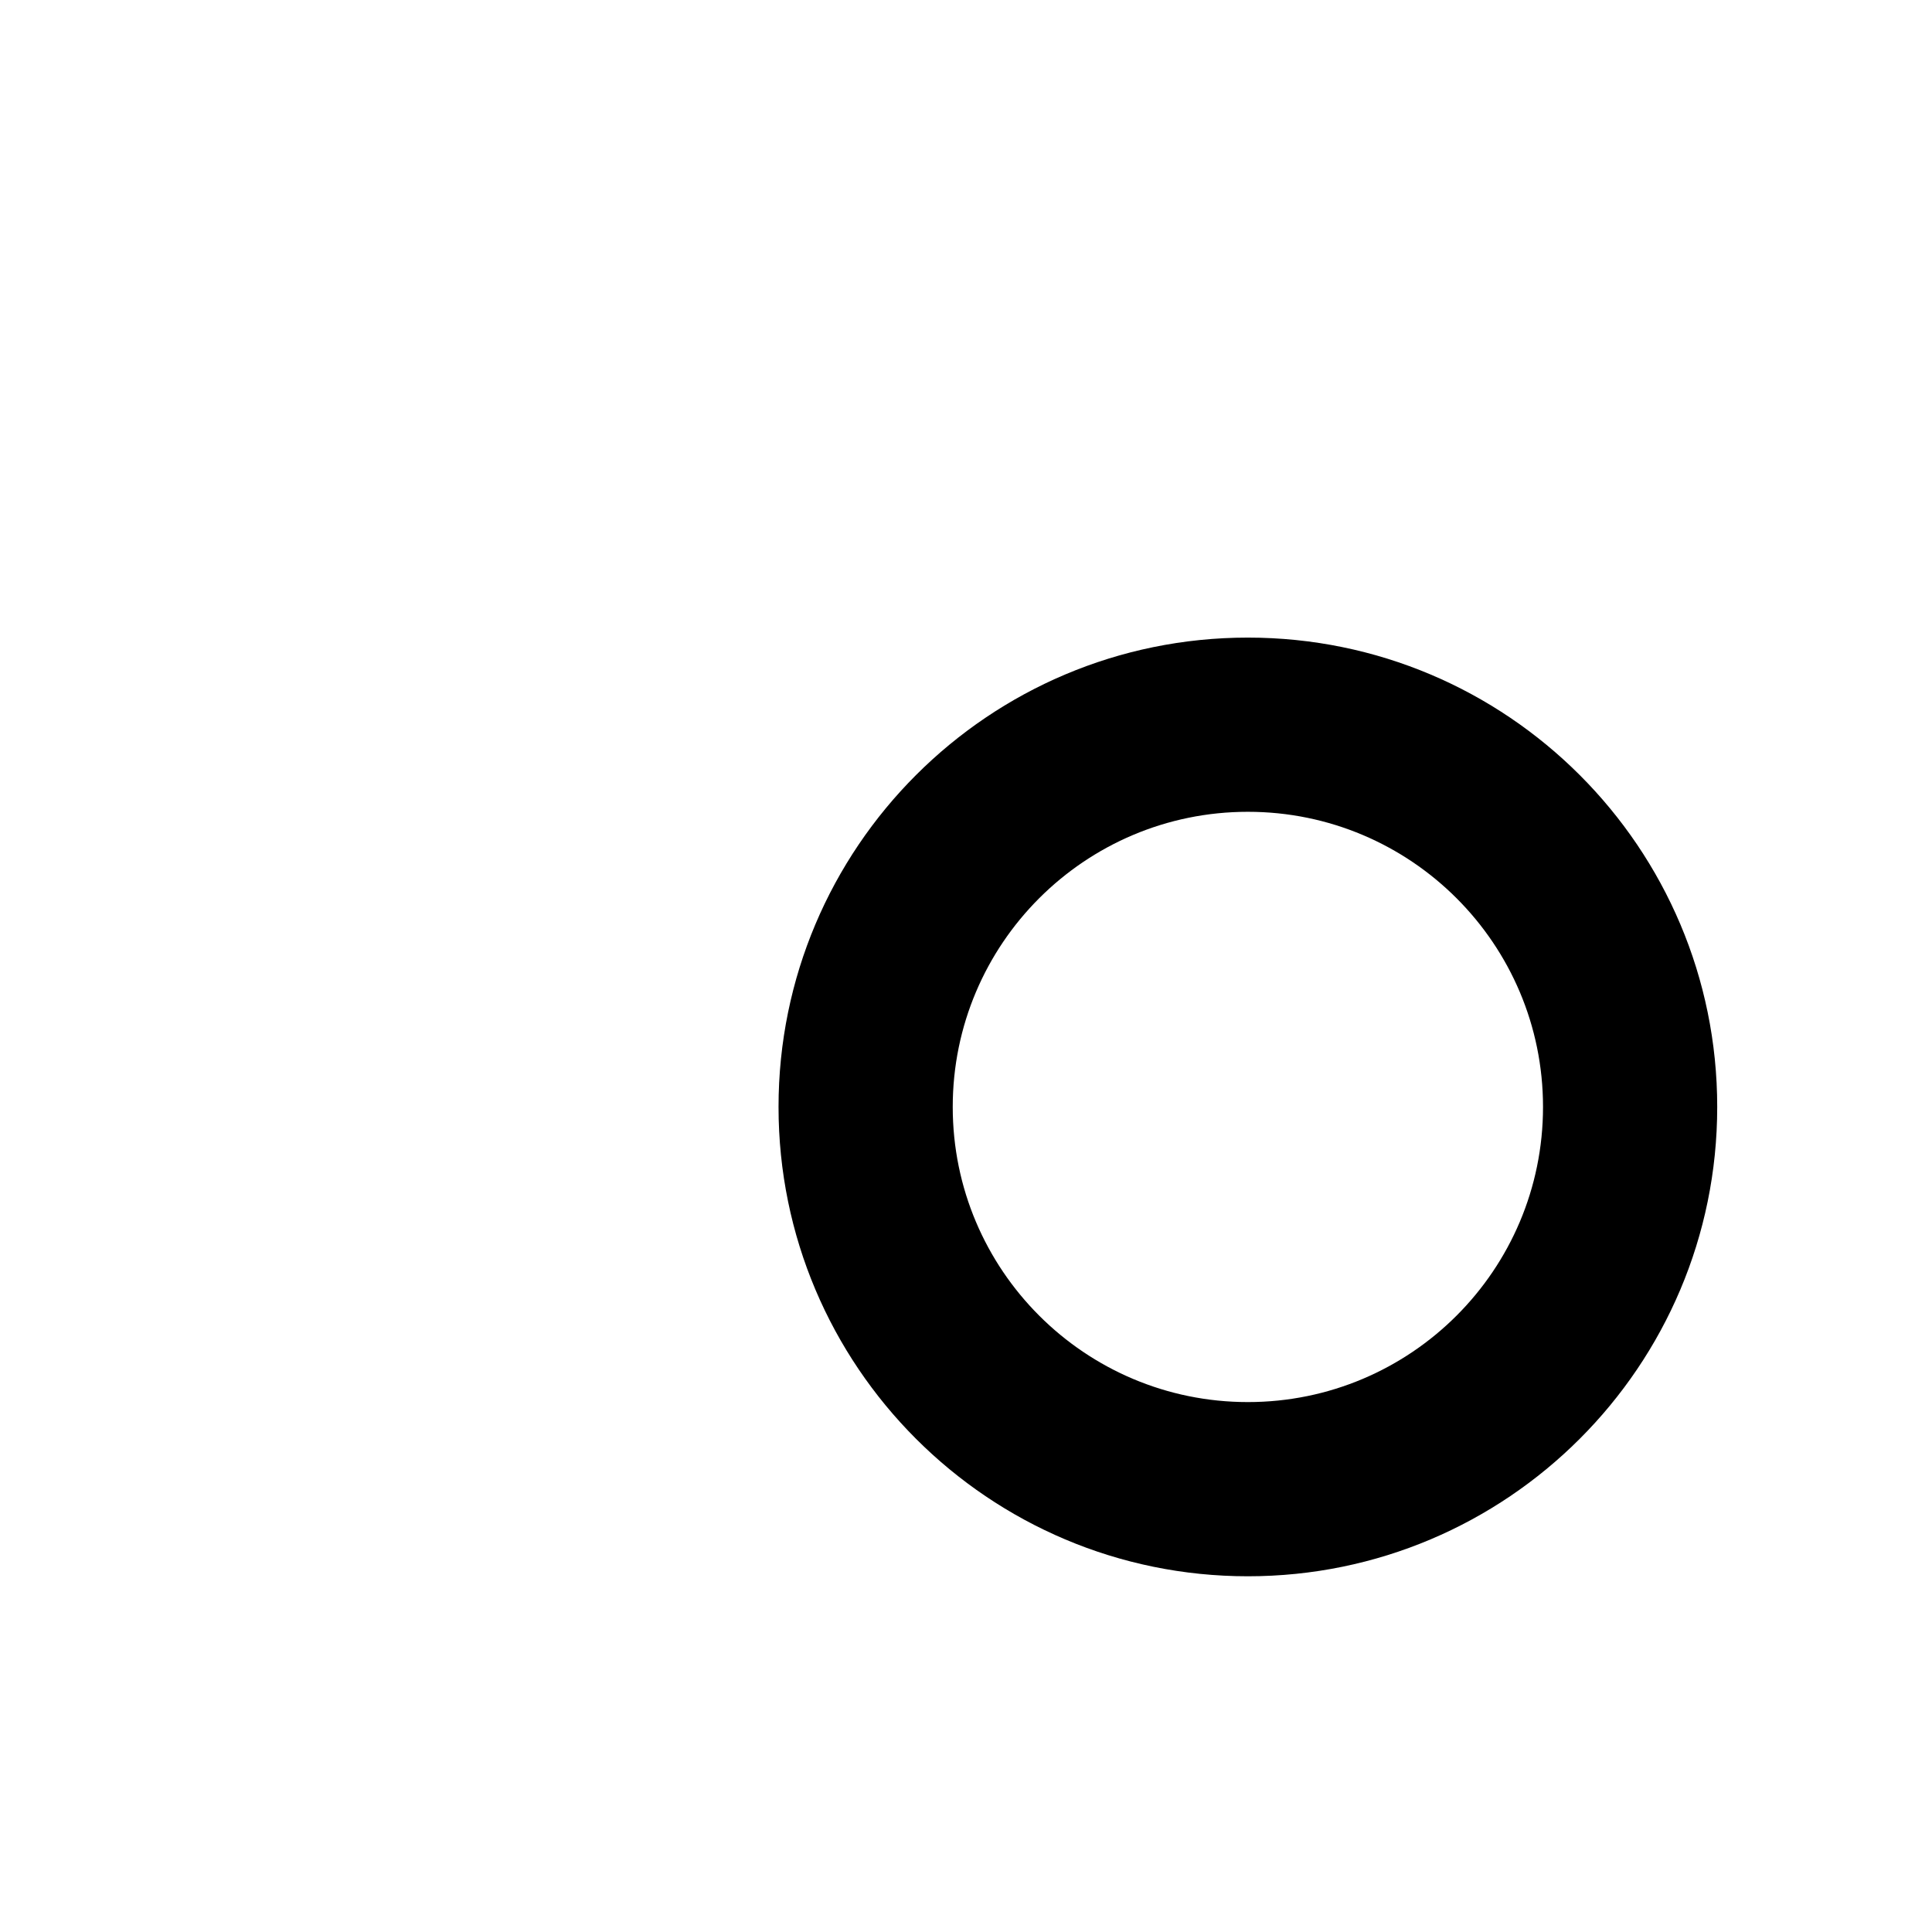
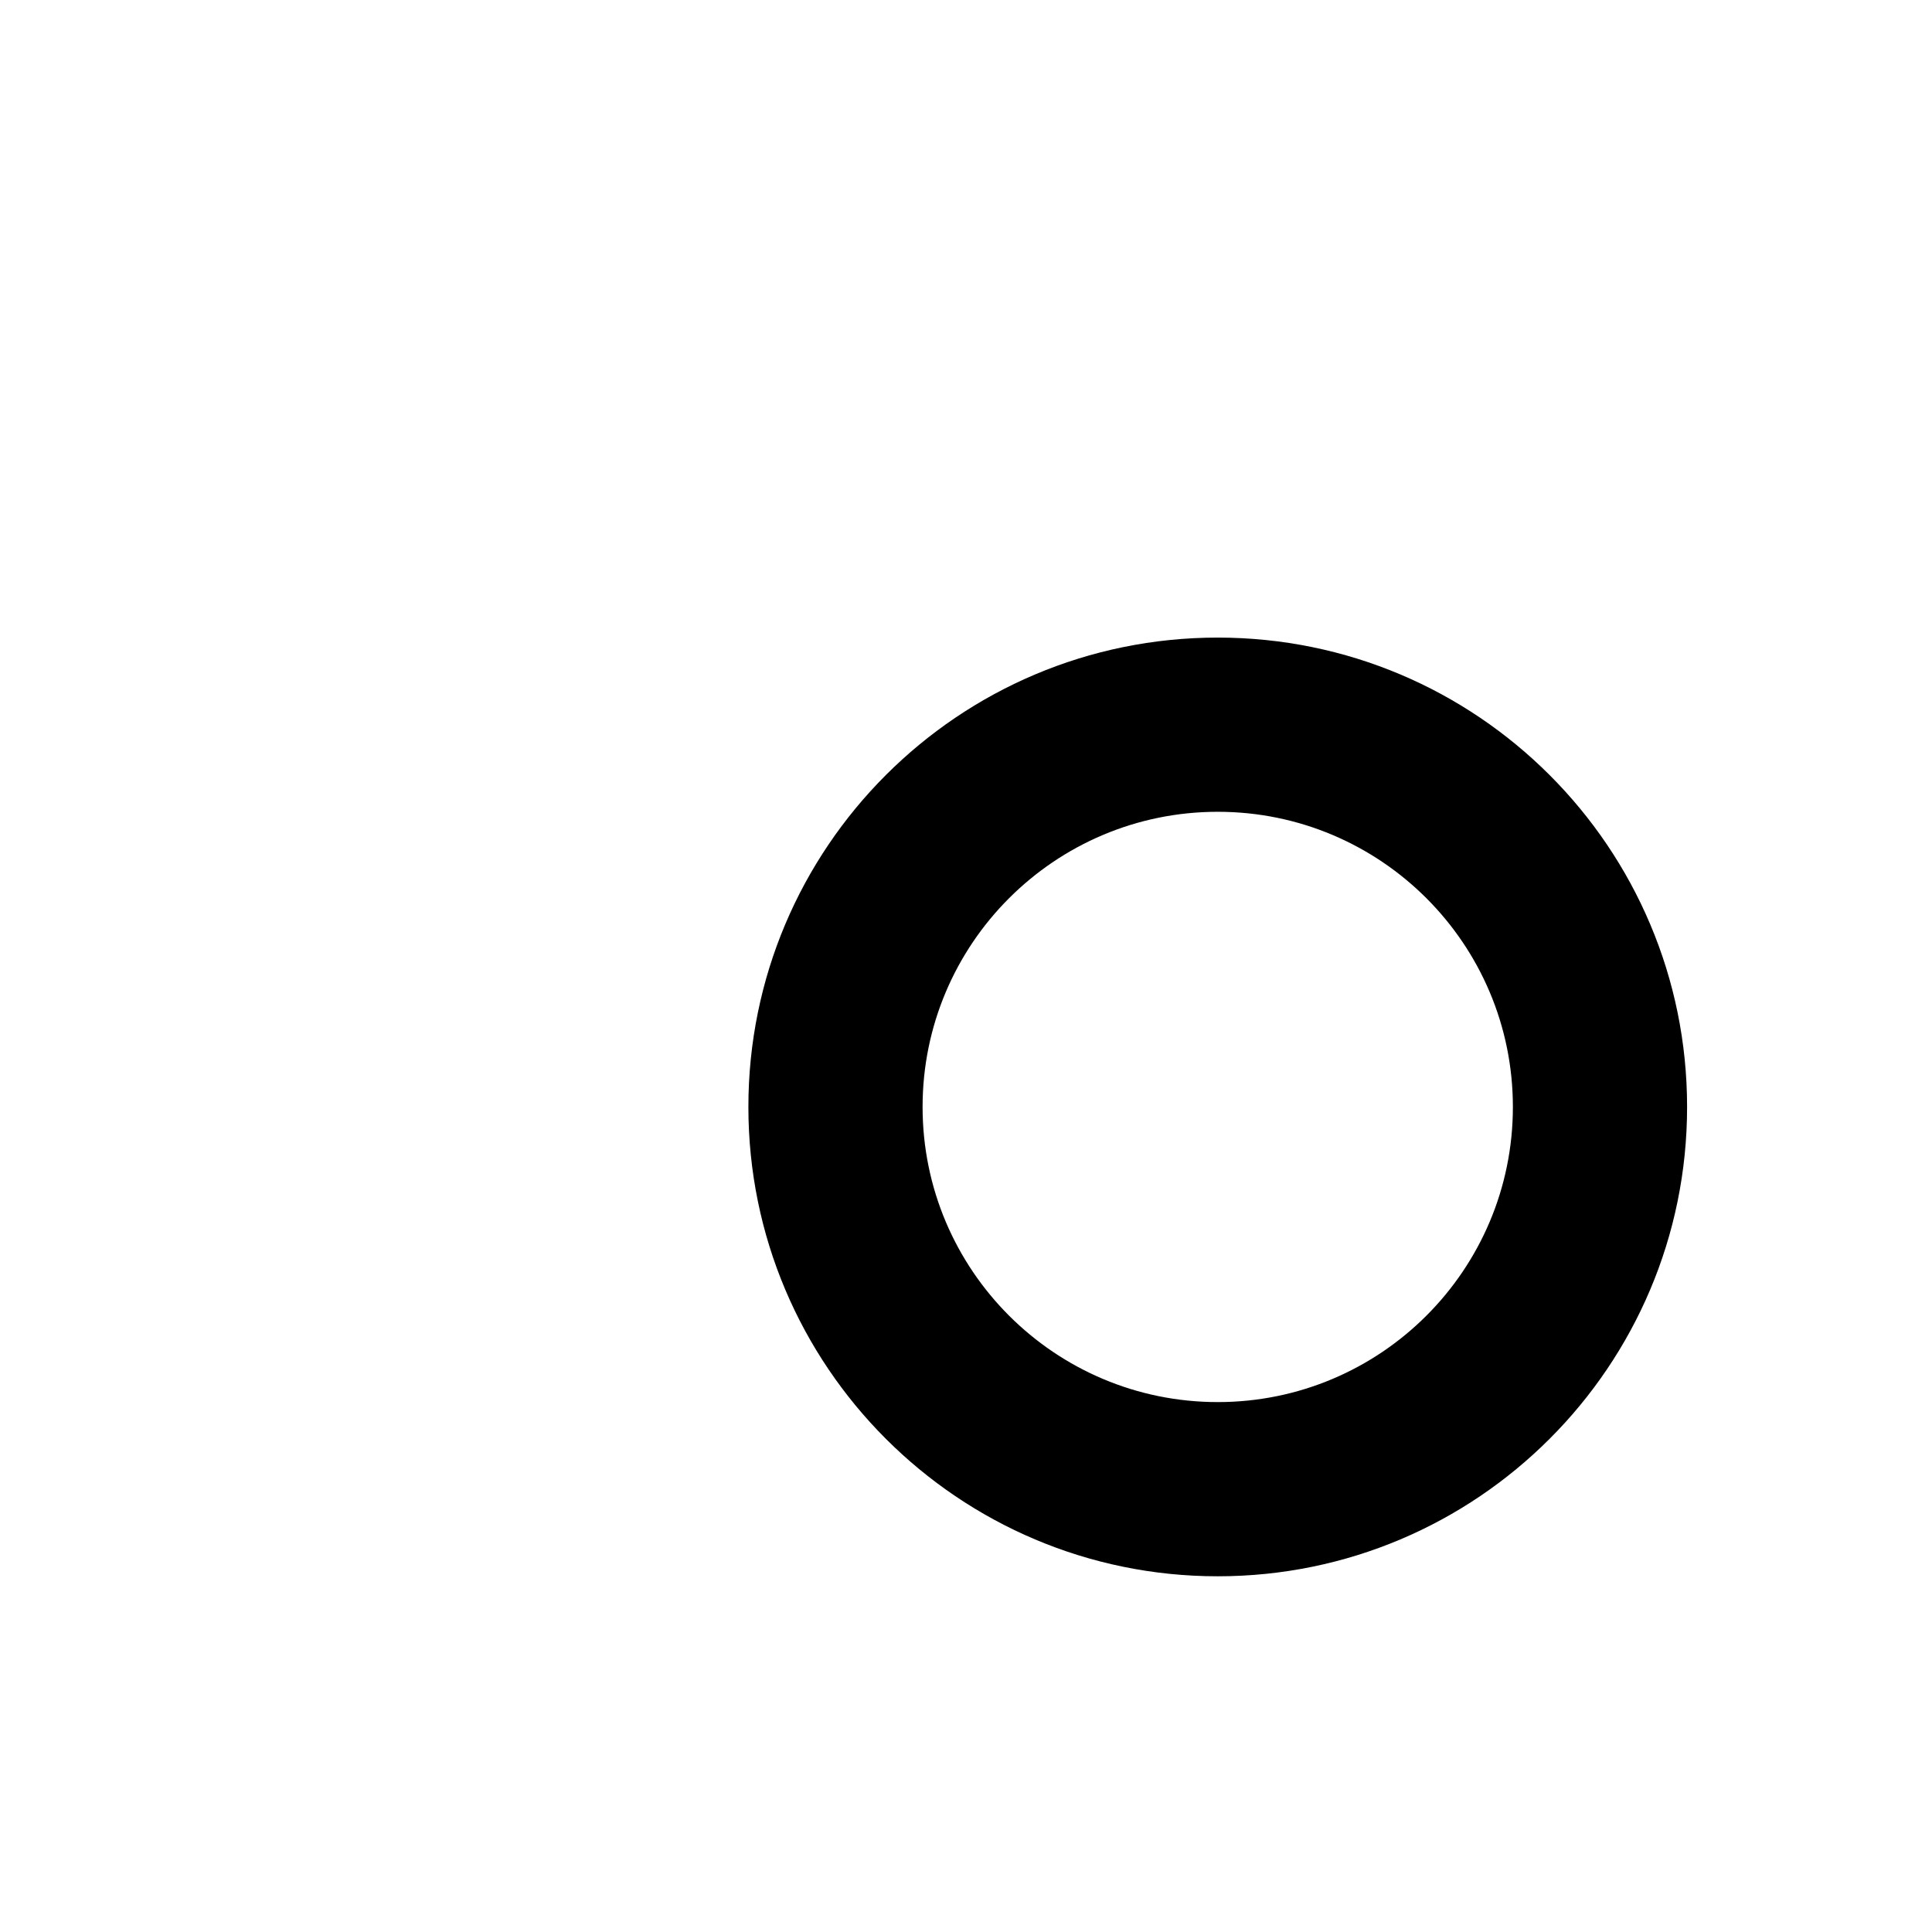
<svg xmlns="http://www.w3.org/2000/svg" width="1024" height="1024" viewBox="0 0 1024 1024">
-   <path fill="#000" fill-rule="evenodd" d="M412.64,586.70 A248.76,248.76 0 1 0 910.16,586.70 A248.76,248.76 0 1 0 412.64,586.70 Z M504.97,586.70 A156.43,156.43 0 1 0 817.83,586.70 A156.43,156.43 0 1 0 504.97,586.70 Z" />
+   <path fill="#000" fill-rule="evenodd" d="M396.66,586.70 A248.76,248.76 0 1 0 894.19,586.70 A248.76,248.76 0 1 0 396.66,586.70 Z M488.99,586.70 A156.43,156.43 0 1 0 801.86,586.70 A156.43,156.43 0 1 0 488.99,586.70 Z" />
</svg>
